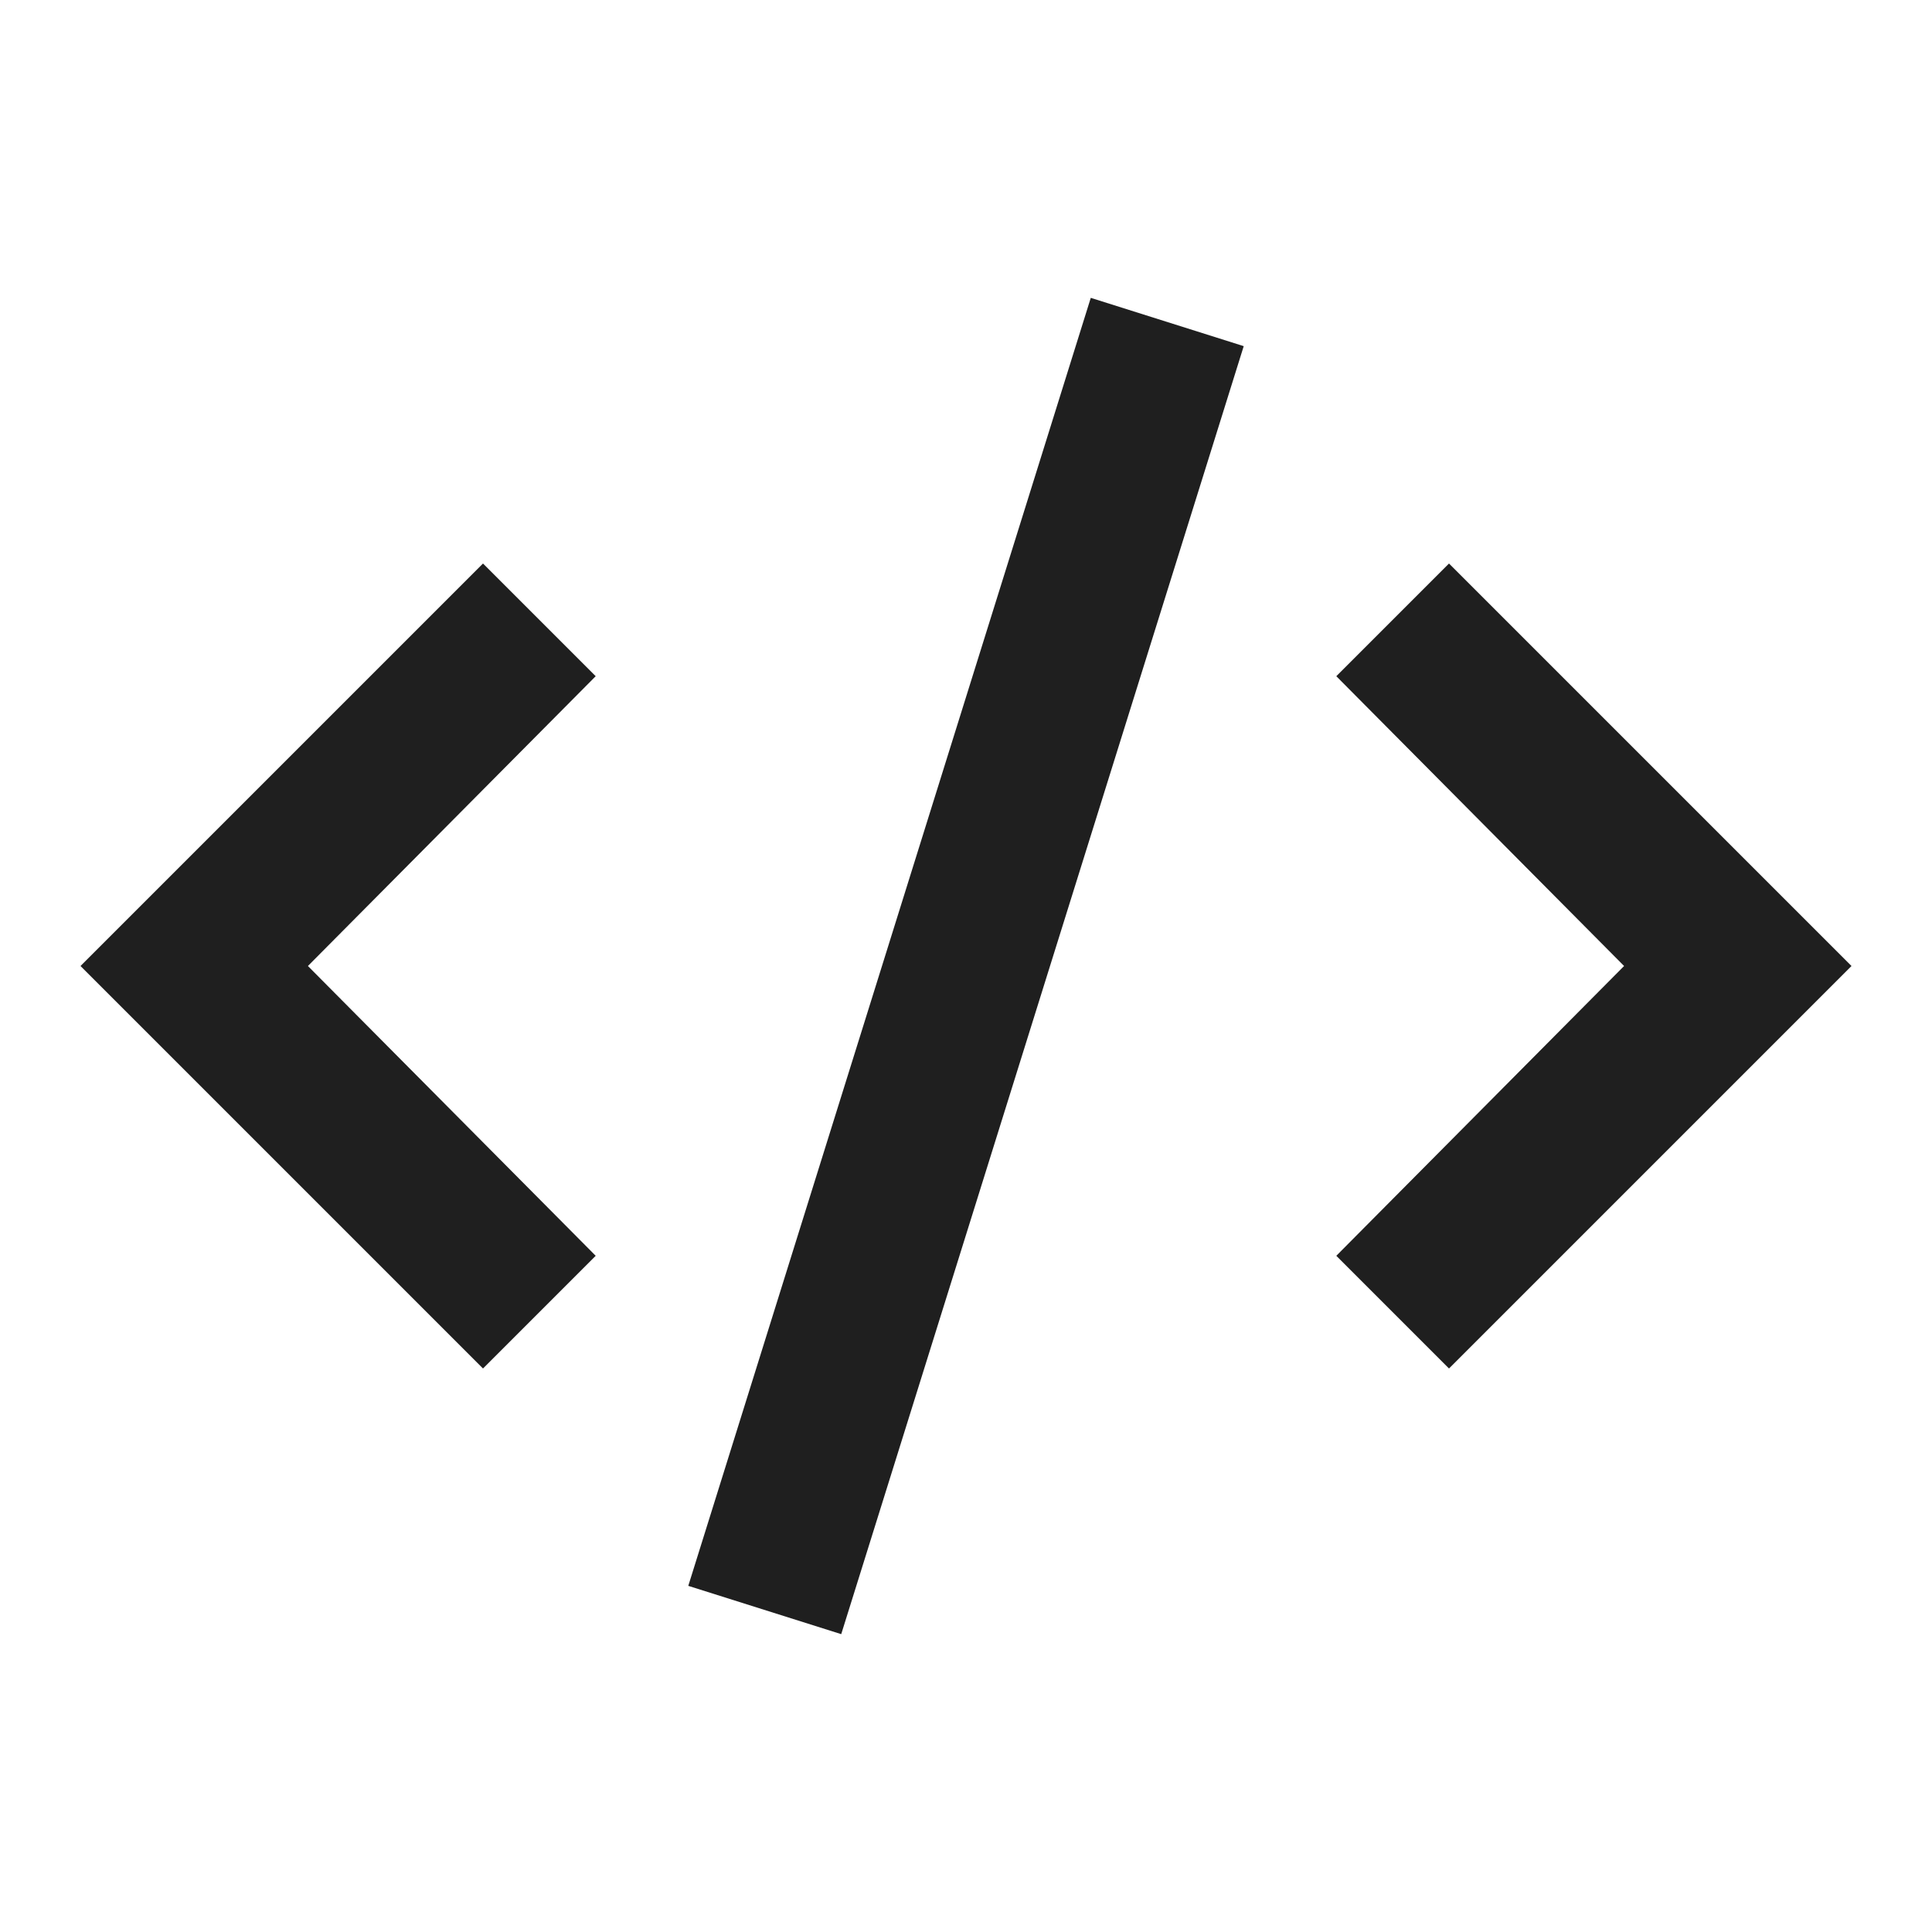
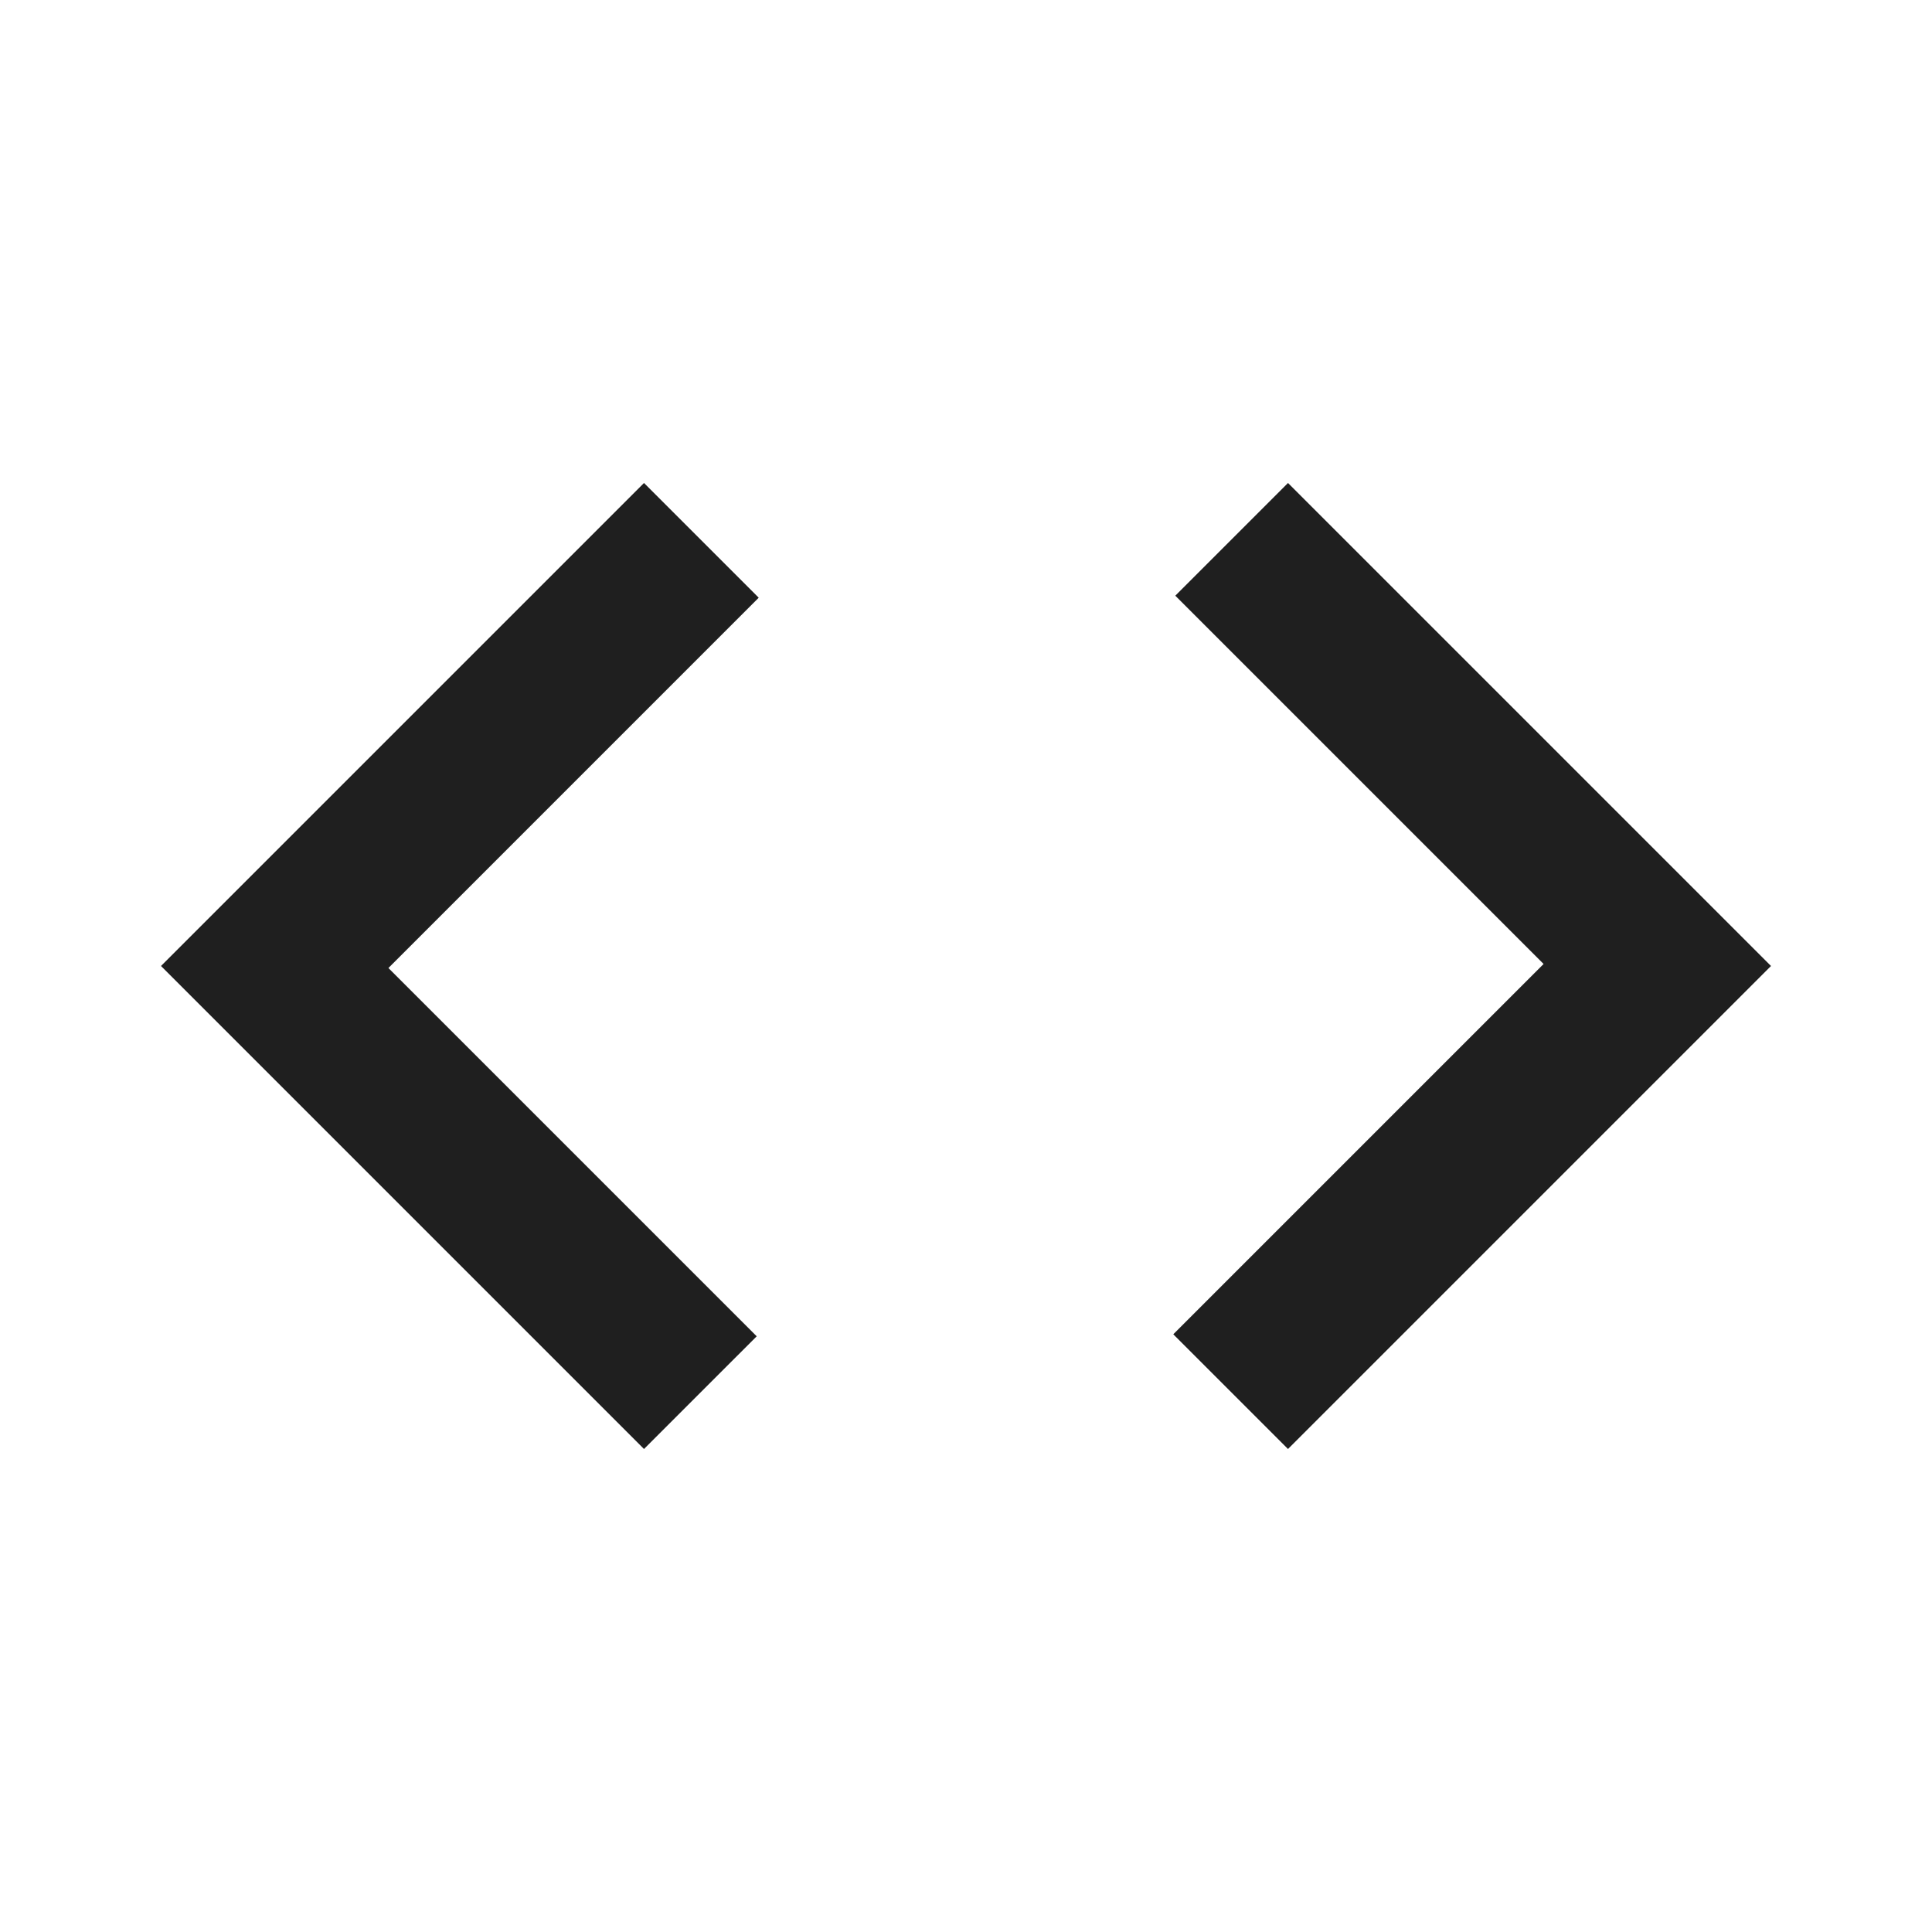
<svg xmlns="http://www.w3.org/2000/svg" height="24px" viewBox="0 -960 960 960" width="24px" fill="#1f1f1f">
-   <path d="M240-280 40-480l200-200 56 56-143 144 143 144-56 56Zm178 132-76-24 200-640 76 24-200 640Zm302-132-56-56 143-144-143-144 56-56 200 200-200 200Z" />
+   <path d="M320-240 80-480l240-240 57 57-184 184 183 183-56 56Zm320 0-57-57 184-184-183-183 56-56 240 240-240 240Z" />
</svg>
